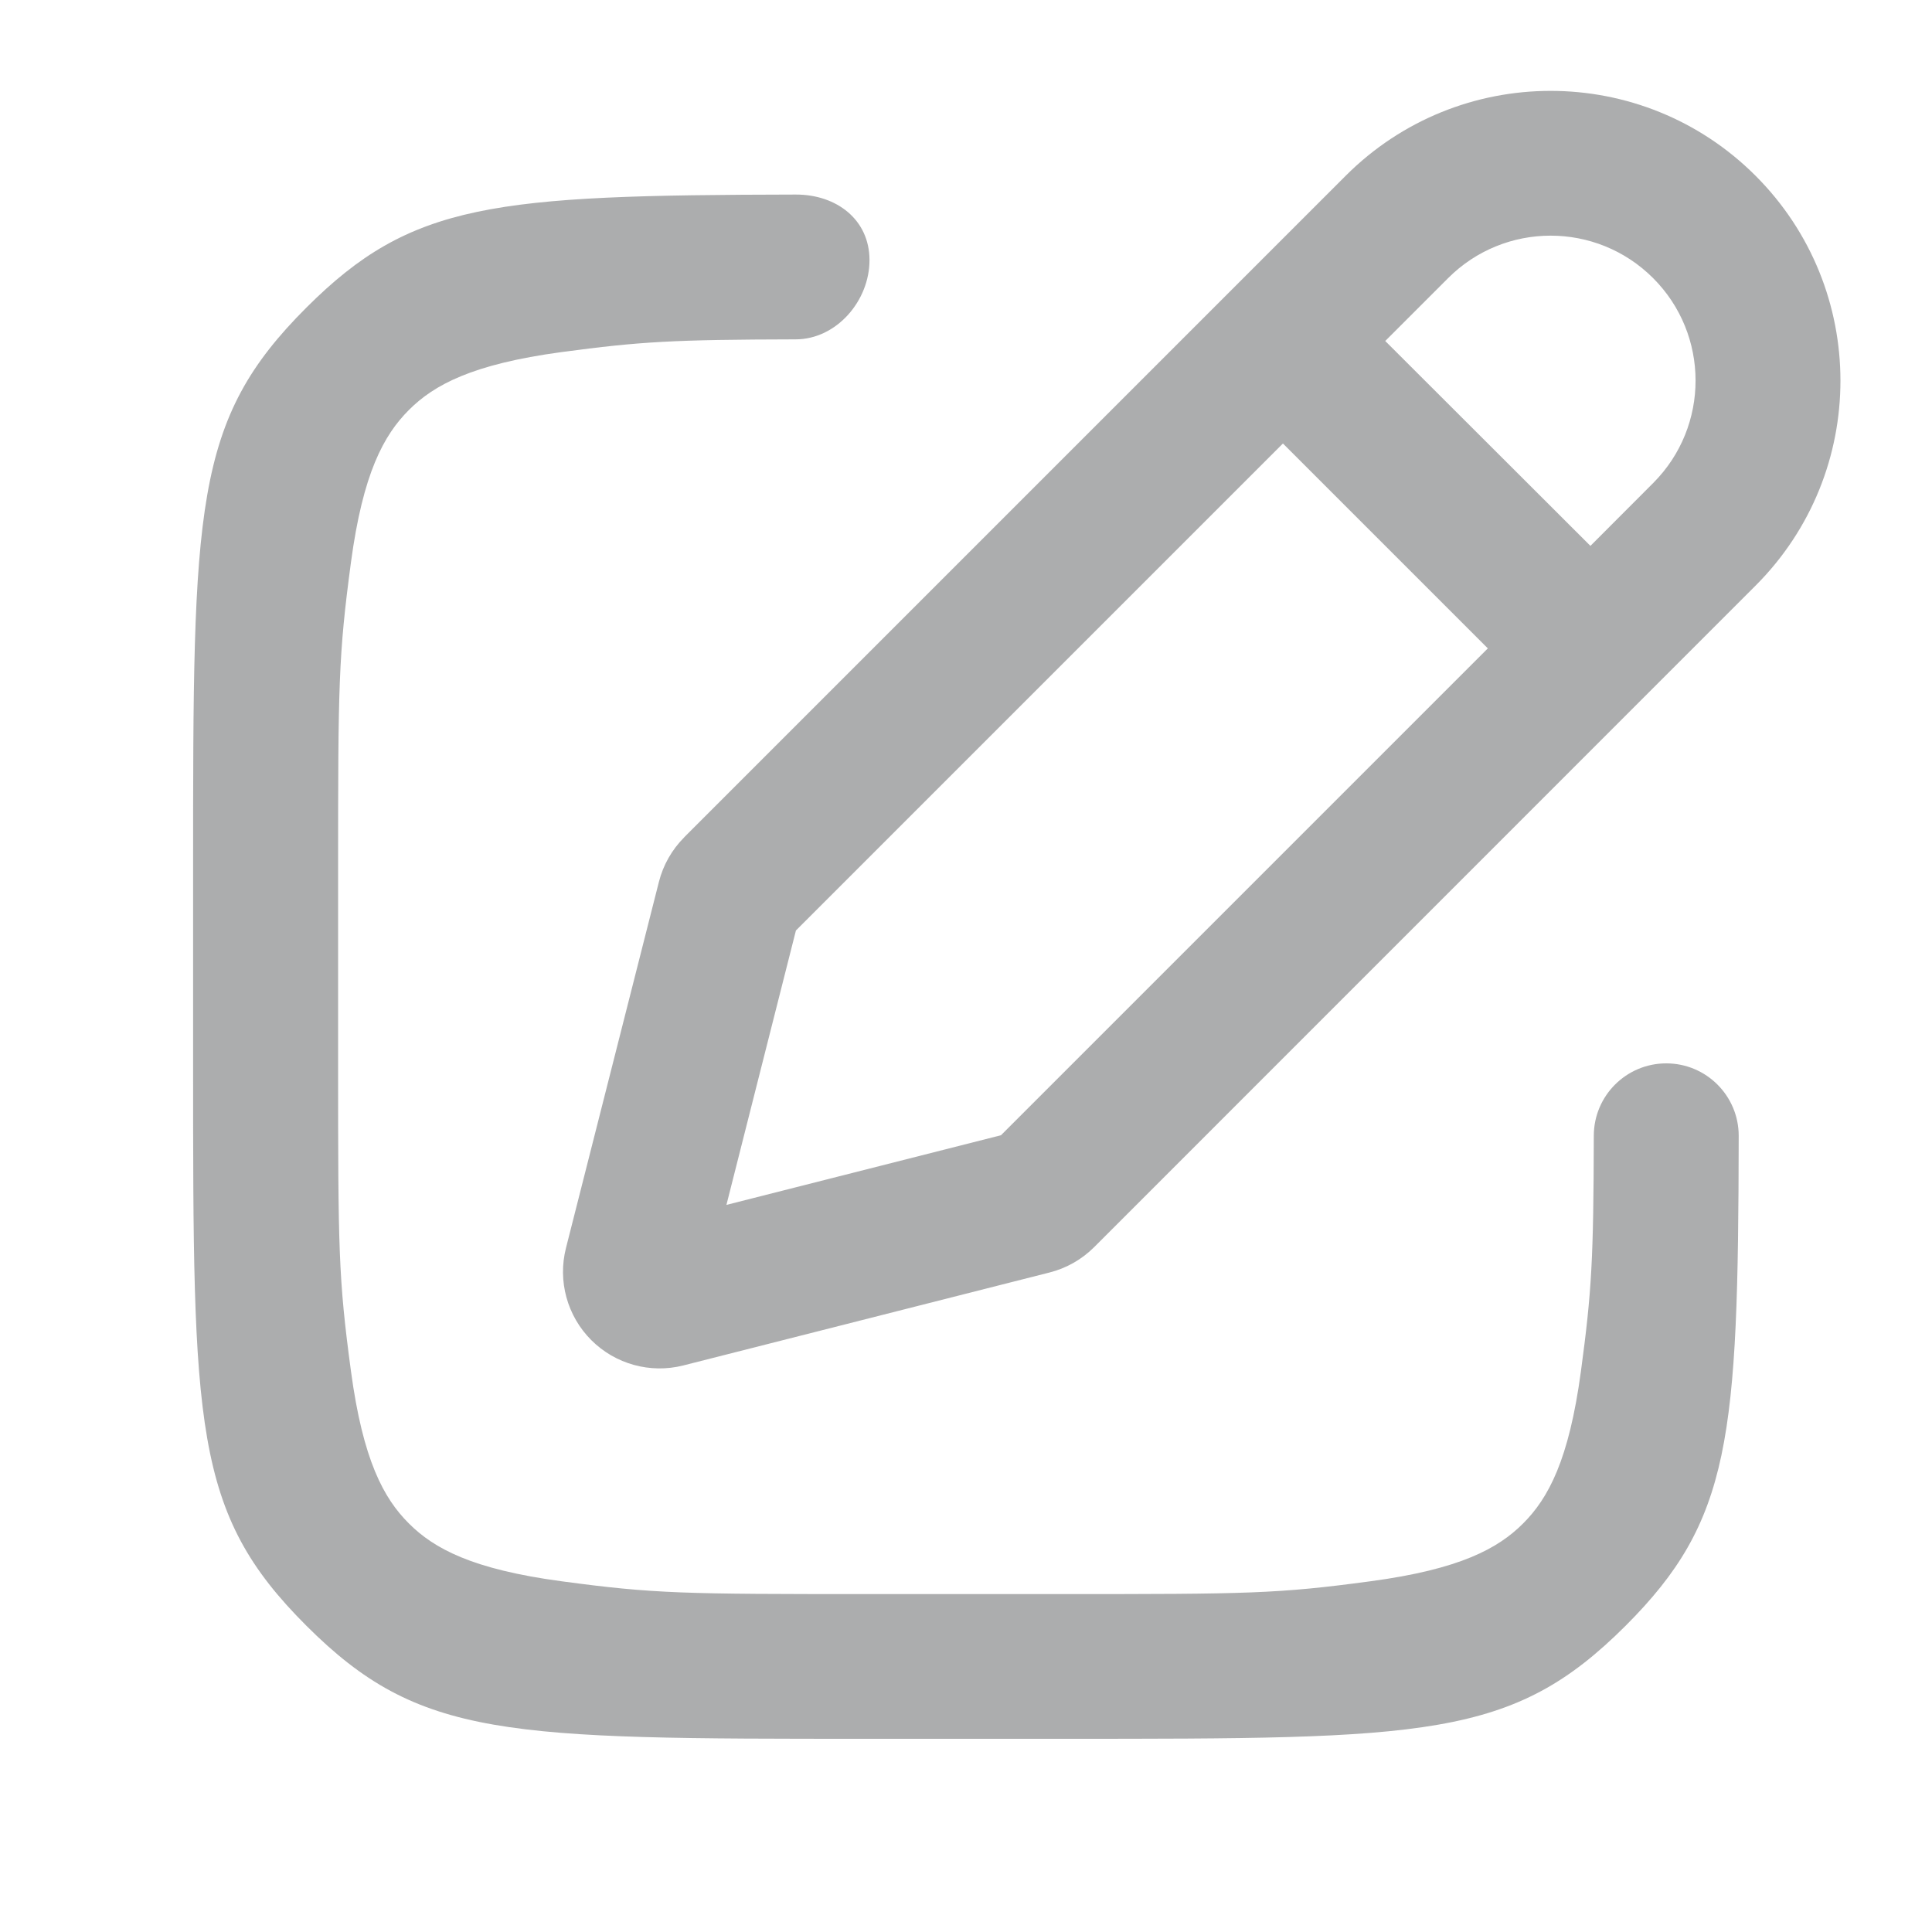
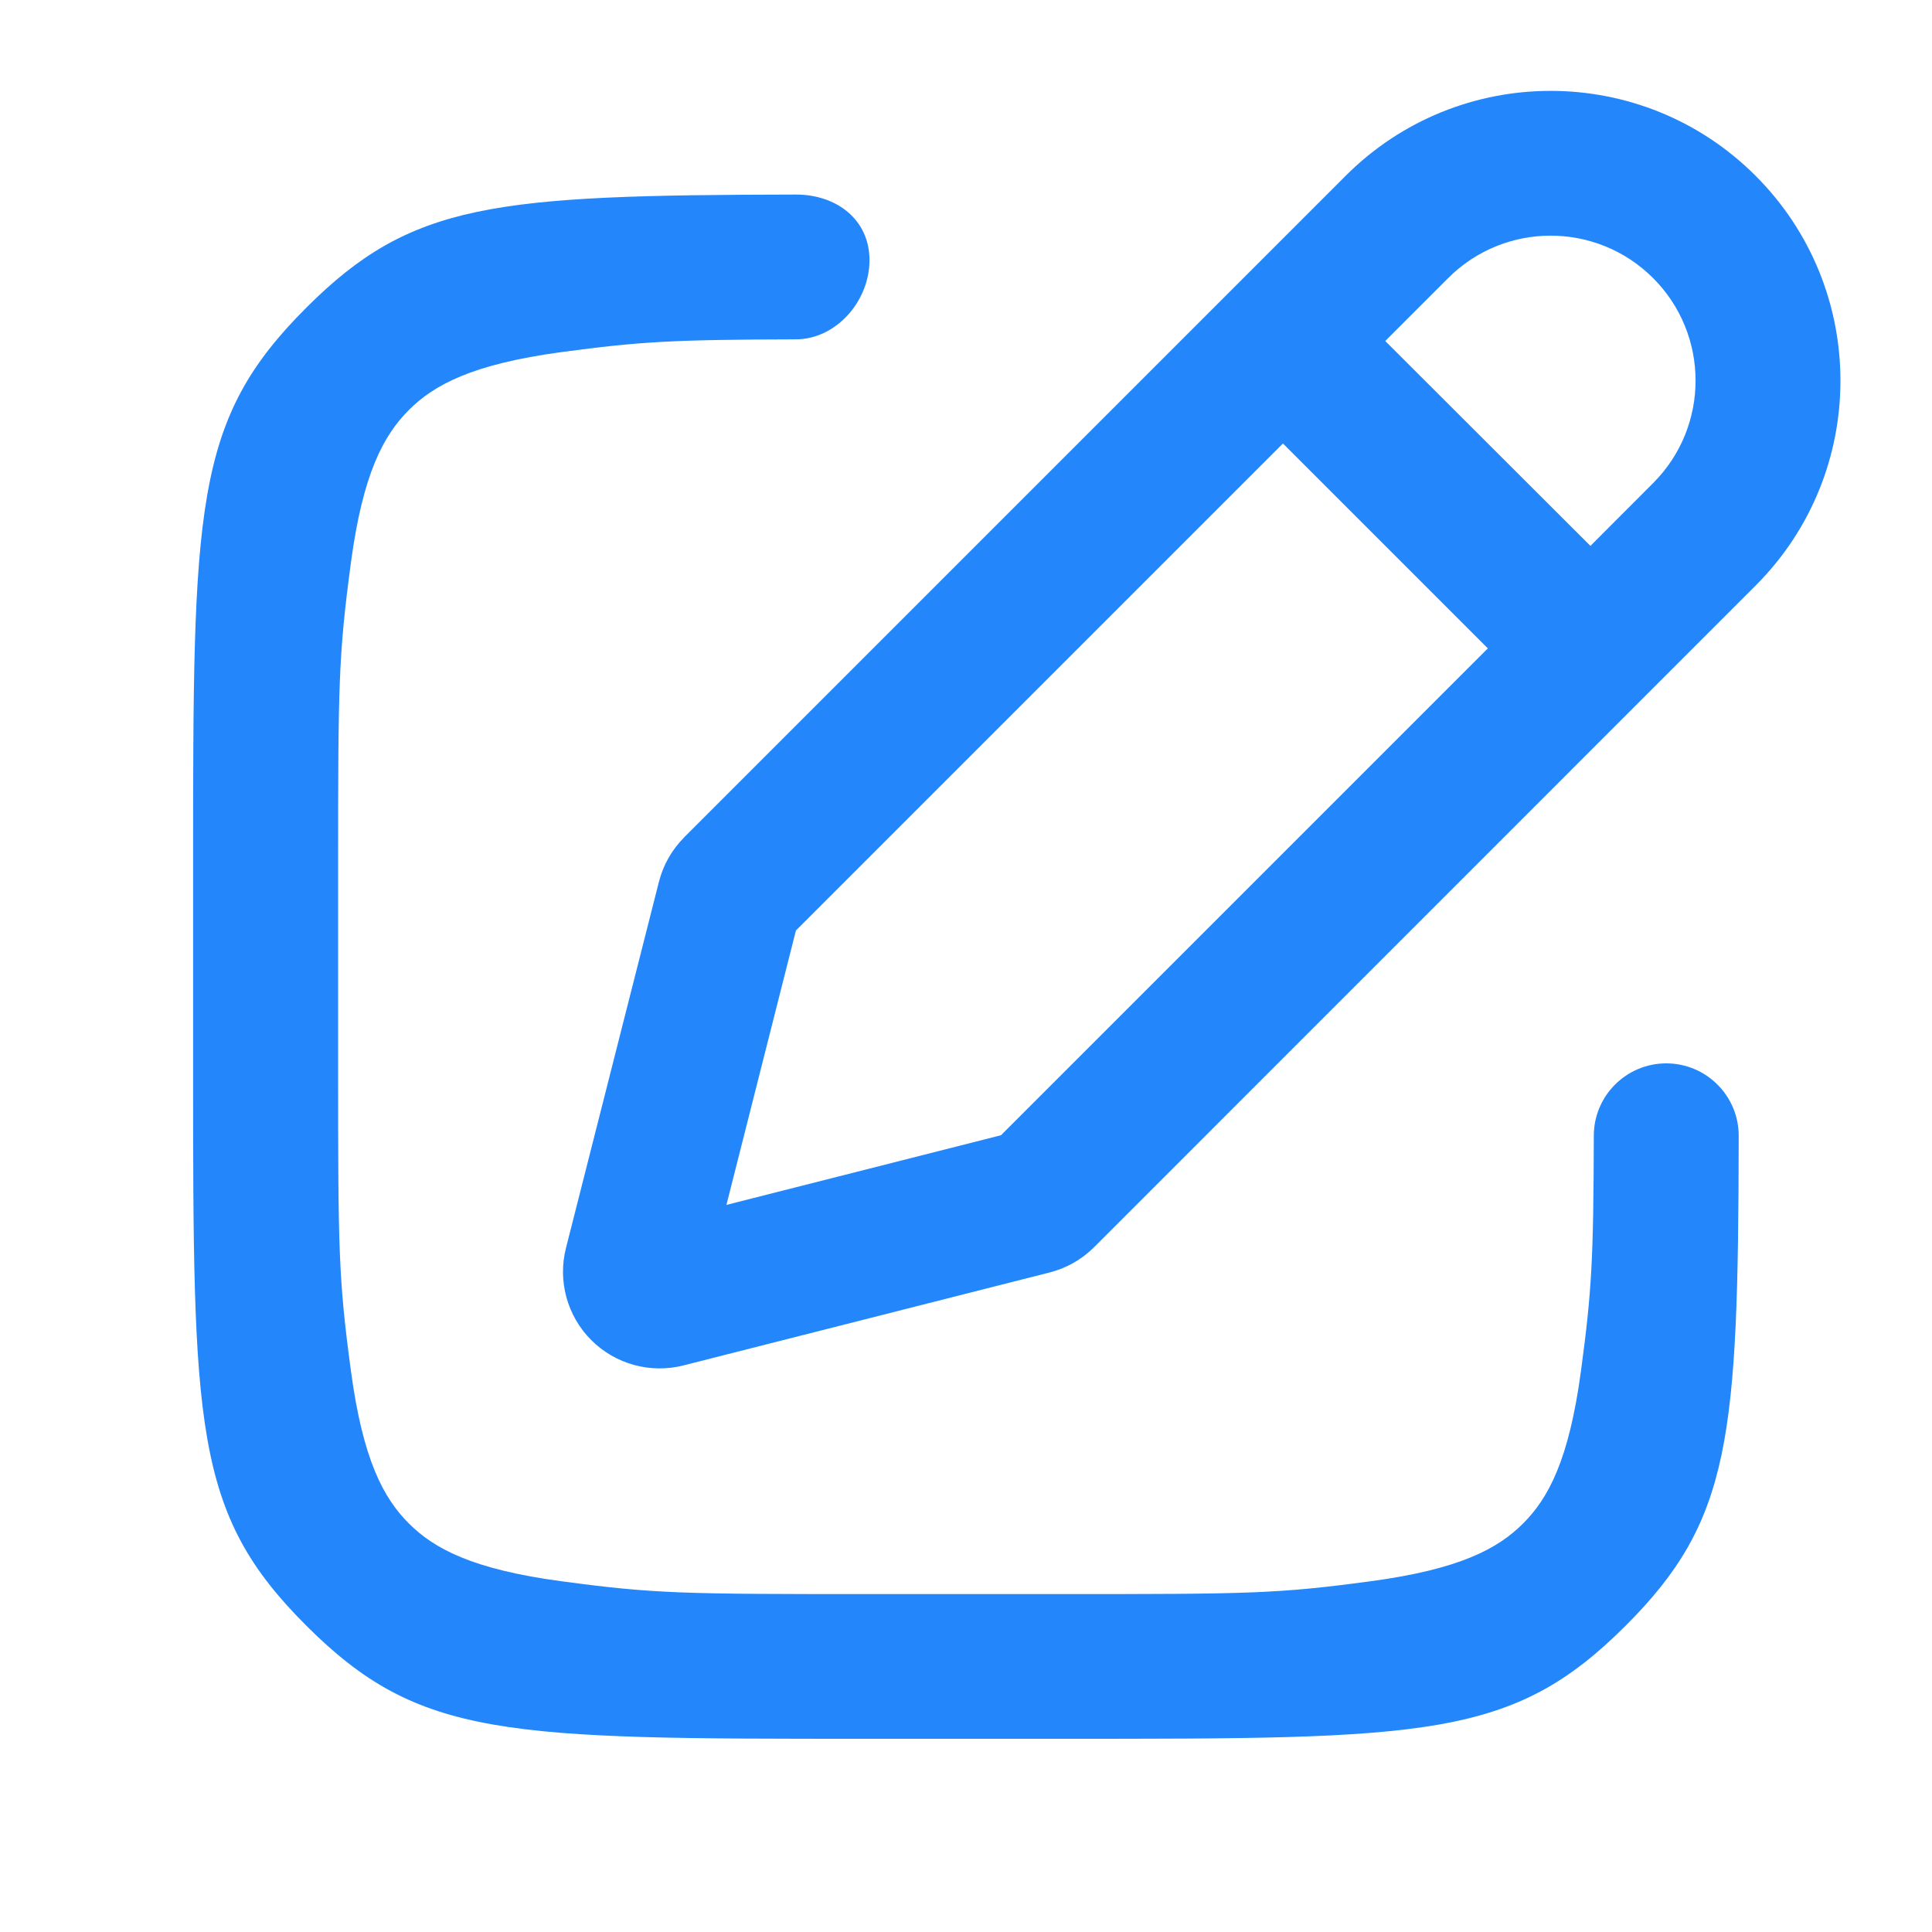
<svg xmlns="http://www.w3.org/2000/svg" viewBox="0 0 20 20" fill="currentColor">
-   <path fill-rule="evenodd" clip-rule="evenodd" d="M8.24 9.63l-.72 2.843 2.842-.721 5.04-5.04-2.121-2.121-5.04 5.04zM17.114 5l-.65.651L14.34 3.53l.65-.65A1.5 1.5 0 1 1 17.114 5zM7.083 8.668a1 1 0 0 0-.262.461l-.962 3.79a1 1 0 0 0 1.215 1.216l3.79-.962a1 1 0 0 0 .462-.262l6.848-6.849A3 3 0 1 0 13.93 1.82L7.083 8.667zm10.916 3.09a.75.75 0 1 0-1.5 0c-.003 1.277-.022 1.612-.133 2.435-.124.922-.338 1.317-.599 1.578-.26.26-.655.474-1.578.598-.966.13-1.262.133-3.19.133H9c-1.928 0-2.223-.003-3.189-.133-.923-.124-1.318-.338-1.578-.598-.261-.26-.476-.655-.6-1.578-.13-.965-.133-1.26-.133-3.186V9.008c0-1.927.004-2.221.133-3.186.124-.923.339-1.317.6-1.578.26-.26.655-.474 1.578-.599.821-.11 1.158-.129 2.425-.132.422 0 .765-.398.765-.82 0-.42-.342-.68-.763-.679-3.136.006-3.978.083-5.066 1.17C1.999 4.355 1.999 5.24 1.999 9.008v1.998c0 3.768 0 4.653 1.172 5.823C4.343 18 5.228 18 8.999 18h2c3.772 0 4.657 0 5.829-1.17 1.09-1.09 1.166-1.93 1.171-5.072z" fill="#acadae" />
+   <path fill-rule="evenodd" clip-rule="evenodd" d="M8.24 9.63l-.72 2.843 2.842-.721 5.04-5.04-2.121-2.121-5.04 5.04zM17.114 5l-.65.651L14.34 3.53l.65-.65A1.5 1.5 0 1 1 17.114 5zM7.083 8.668a1 1 0 0 0-.262.461l-.962 3.79a1 1 0 0 0 1.215 1.216l3.79-.962a1 1 0 0 0 .462-.262l6.848-6.849A3 3 0 1 0 13.93 1.82L7.083 8.667zm10.916 3.09a.75.75 0 1 0-1.5 0c-.003 1.277-.022 1.612-.133 2.435-.124.922-.338 1.317-.599 1.578-.26.26-.655.474-1.578.598-.966.13-1.262.133-3.19.133H9c-1.928 0-2.223-.003-3.189-.133-.923-.124-1.318-.338-1.578-.598-.261-.26-.476-.655-.6-1.578-.13-.965-.133-1.26-.133-3.186V9.008c0-1.927.004-2.221.133-3.186.124-.923.339-1.317.6-1.578.26-.26.655-.474 1.578-.599.821-.11 1.158-.129 2.425-.132.422 0 .765-.398.765-.82 0-.42-.342-.68-.763-.679-3.136.006-3.978.083-5.066 1.17C1.999 4.355 1.999 5.24 1.999 9.008v1.998c0 3.768 0 4.653 1.172 5.823C4.343 18 5.228 18 8.999 18h2c3.772 0 4.657 0 5.829-1.17 1.09-1.09 1.166-1.93 1.171-5.072z" fill="#2387FB" />
</svg>
